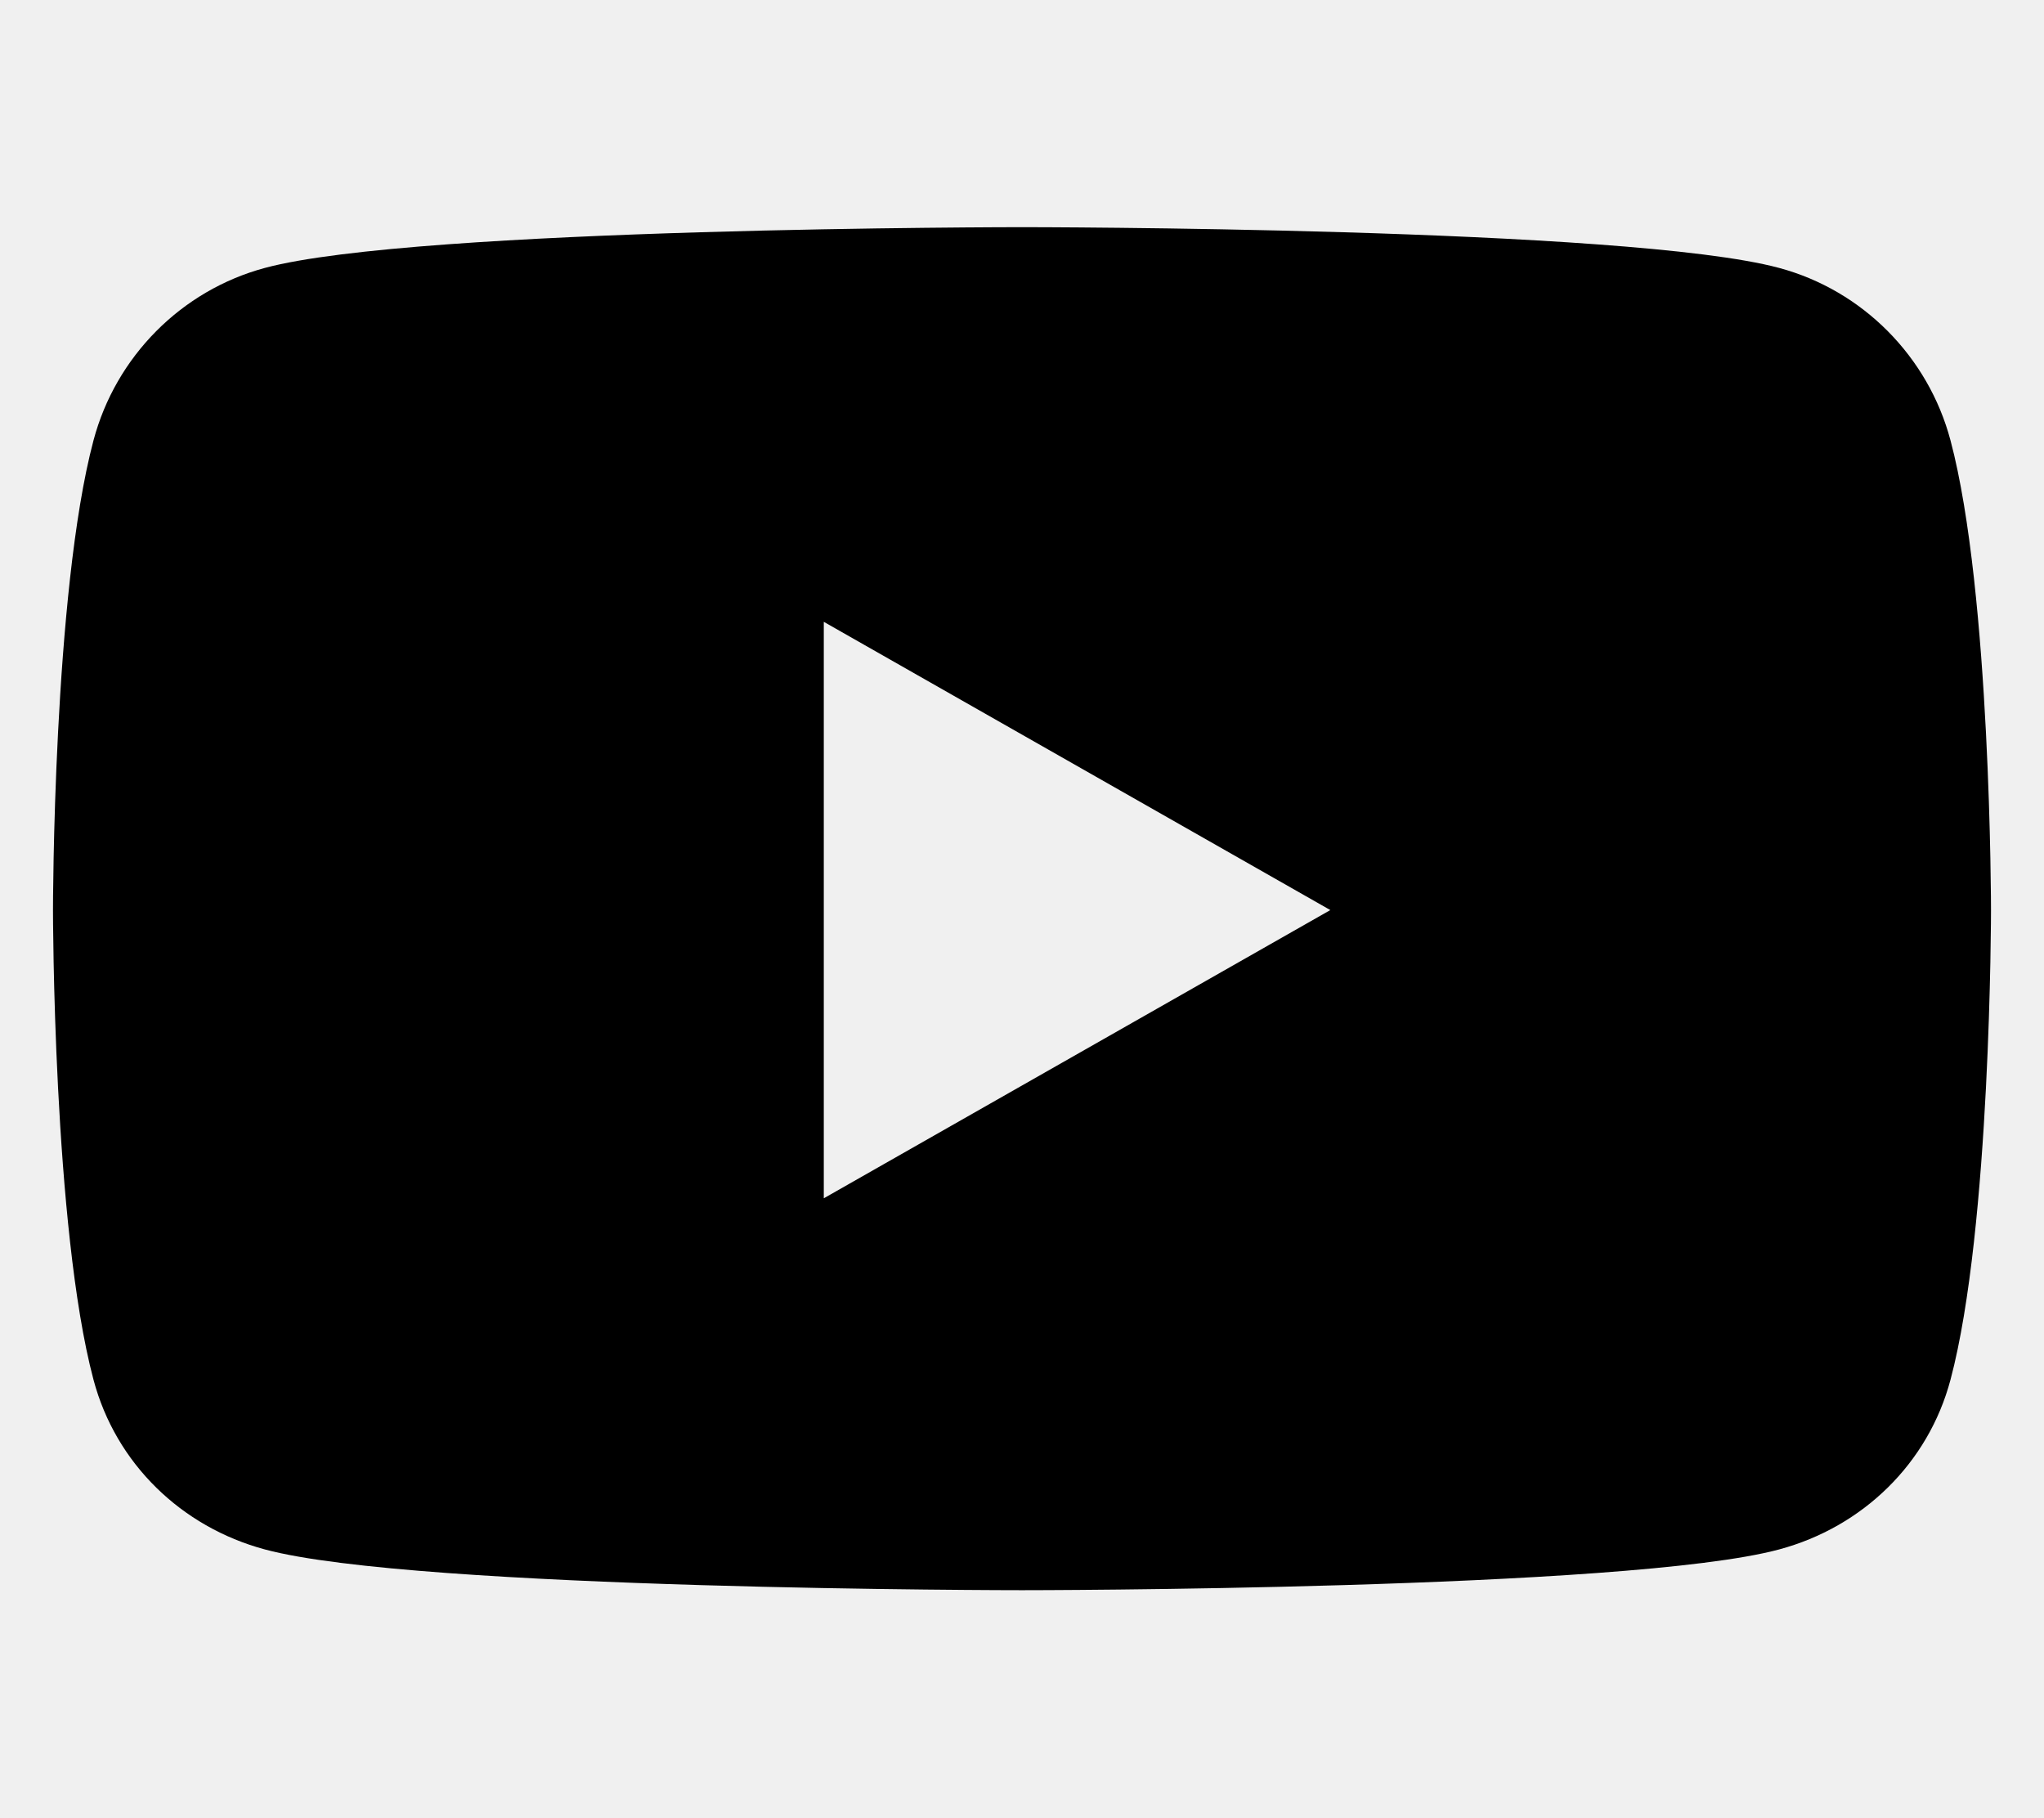
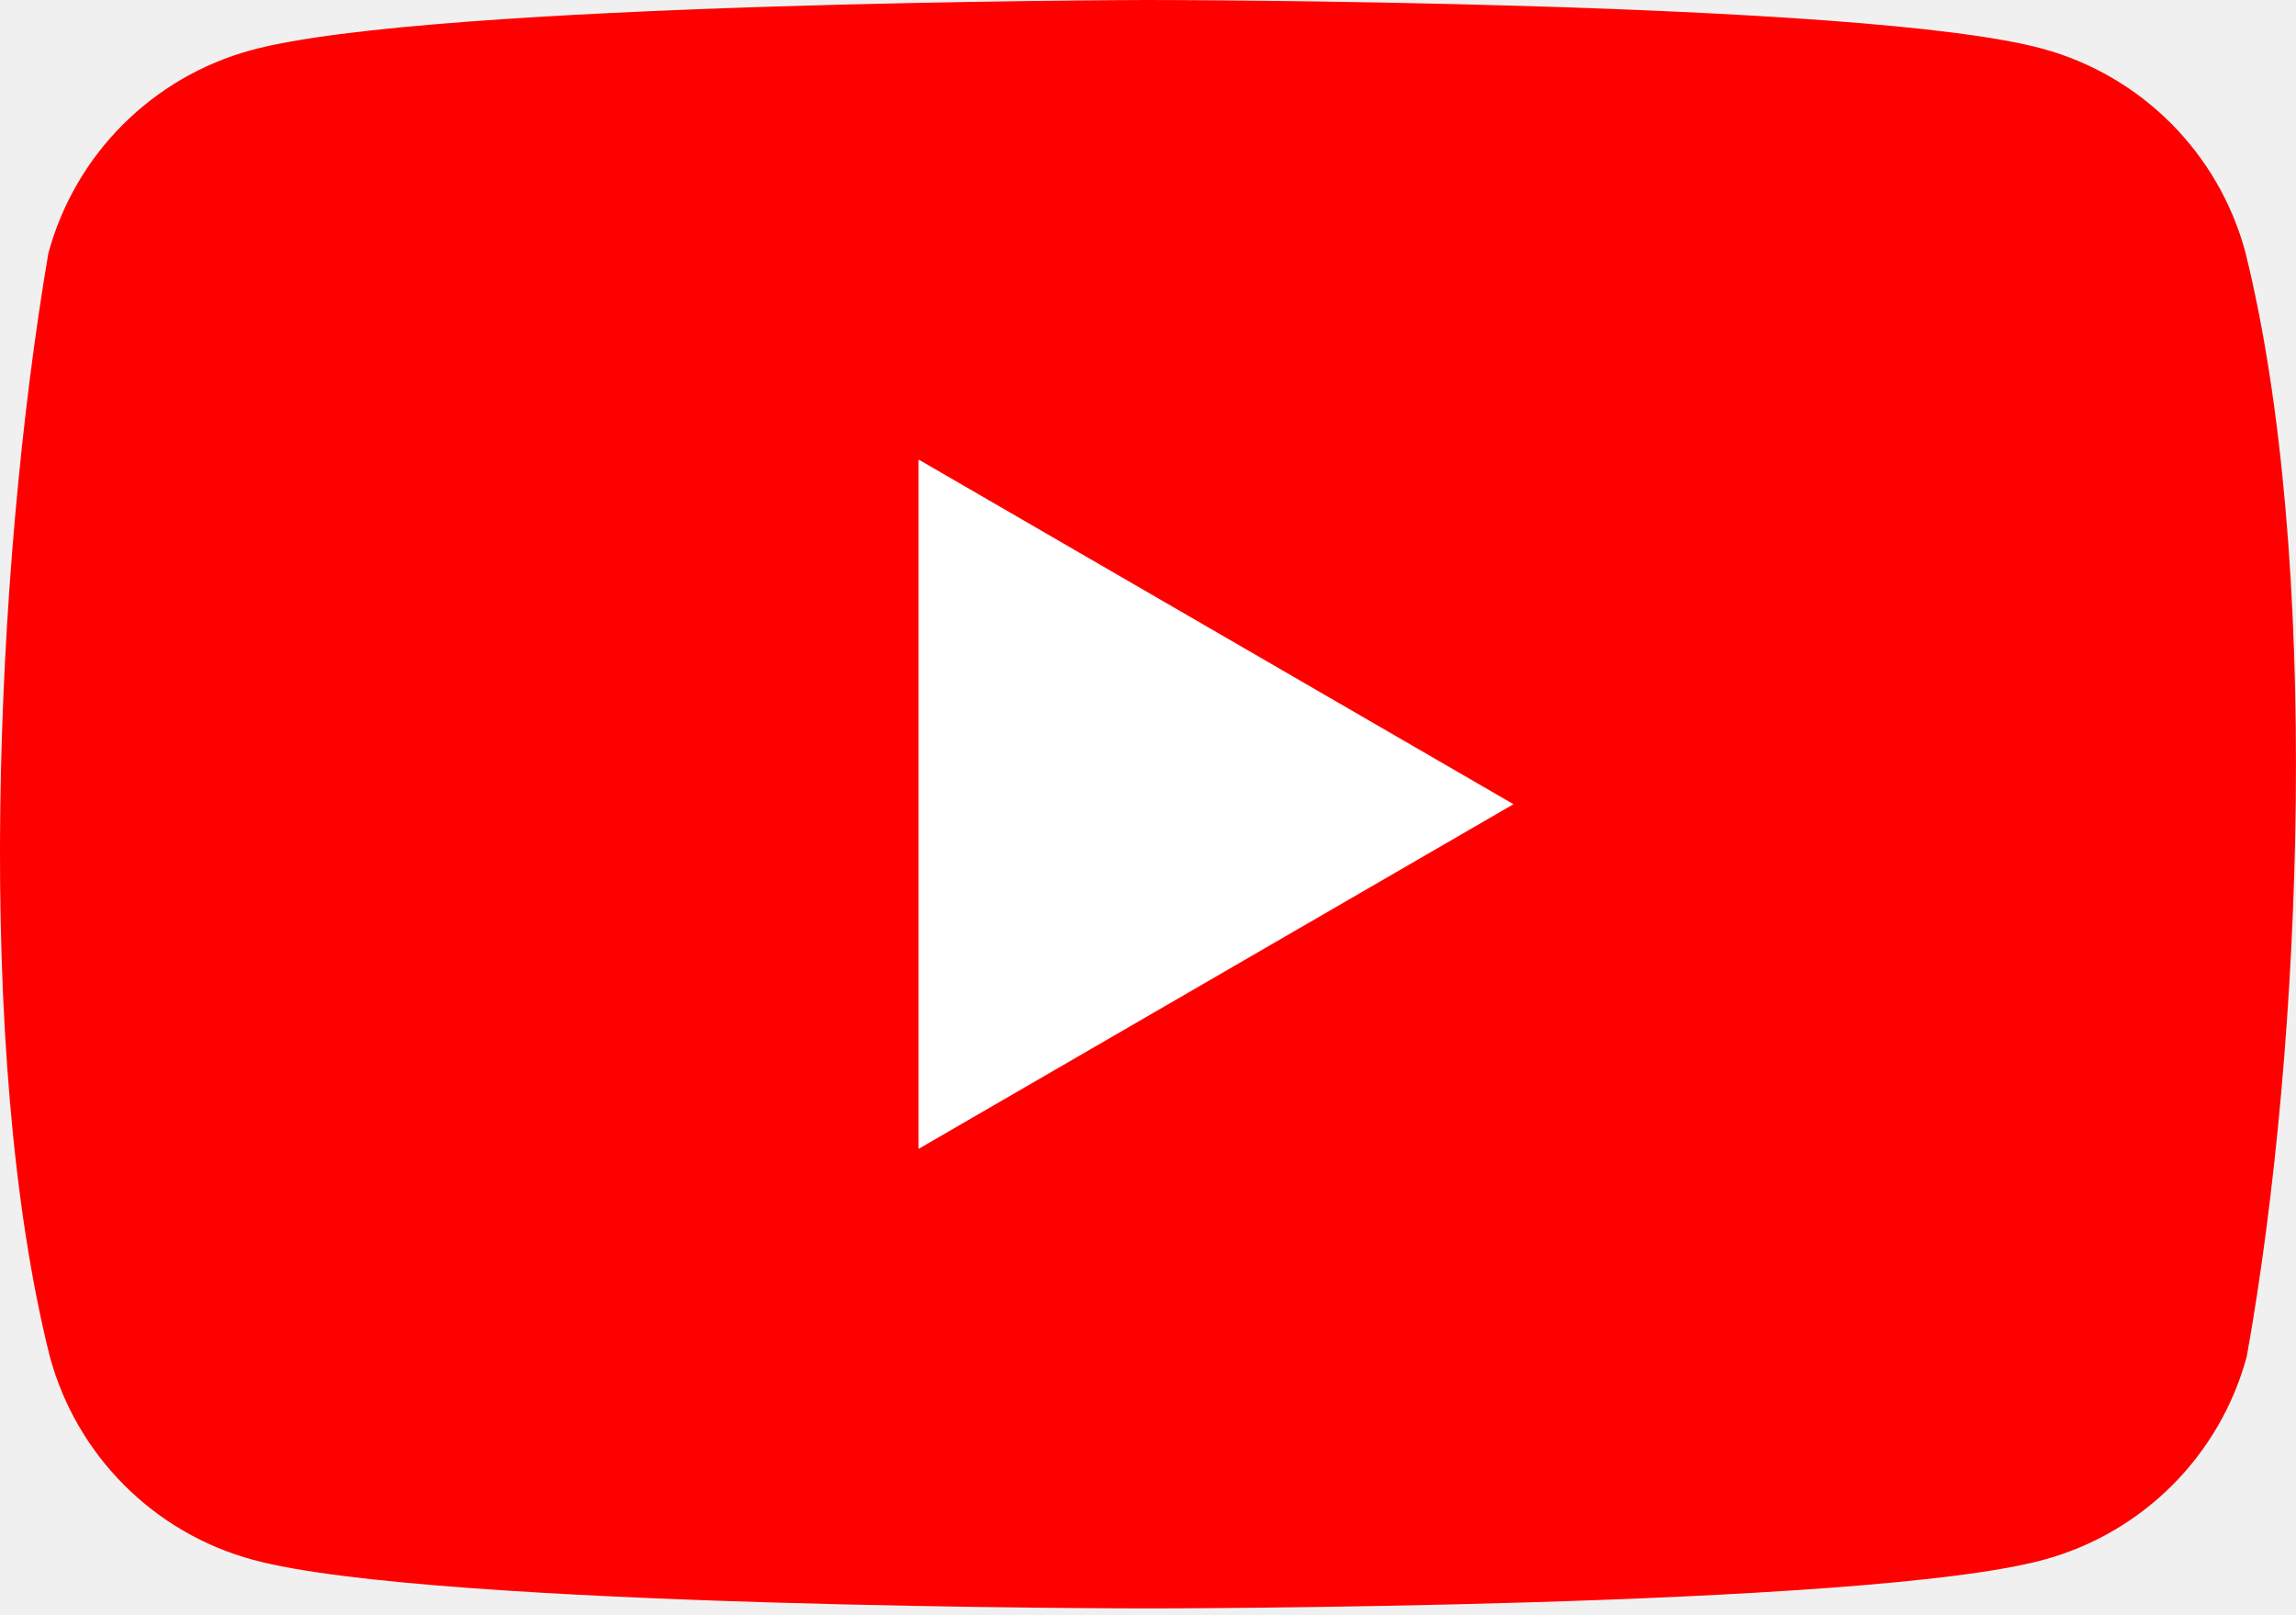
- <svg xmlns="http://www.w3.org/2000/svg" style="width: 40px;" viewBox="0 0 576 512">
-   <path d="M549.655 124.083c-6.281-23.65-24.787-42.276-48.284-48.597C458.781 64 288 64 288 64S117.22 64 74.629 75.486c-23.497 6.322-42.003 24.947-48.284 48.597-11.412 42.867-11.412 132.305-11.412 132.305s0 89.438 11.412 132.305c6.281 23.65 24.787 41.5 48.284 47.821C117.22 448 288 448 288 448s170.78 0 213.371-11.486c23.497-6.321 42.003-24.171 48.284-47.821 11.412-42.867 11.412-132.305 11.412-132.305s0-89.438-11.412-132.305zm-317.51 213.508V175.185l142.739 81.205-142.739 81.201z" />
+ <svg xmlns="http://www.w3.org/2000/svg" viewBox="0 0 256 180" width="256" height="180" preserveAspectRatio="xMidYMid">
+   <path d="M250.346 28.075A32.18 32.18 0 0 0 227.69 5.418C207.824 0 127.87 0 127.87 0S47.912.164 28.046 5.582A32.18 32.18 0 0 0 5.39 28.24c-6.009 35.298-8.34 89.084.165 122.97a32.18 32.18 0 0 0 22.656 22.657c19.866 5.418 99.822 5.418 99.822 5.418s79.955 0 99.82-5.418a32.18 32.18 0 0 0 22.657-22.657c6.338-35.348 8.291-89.1-.164-123.134Z" fill="red" />
+   <path fill="#FFF" d="m102.421 128.06 66.328-38.418-66.328-38.418z" />
</svg>
